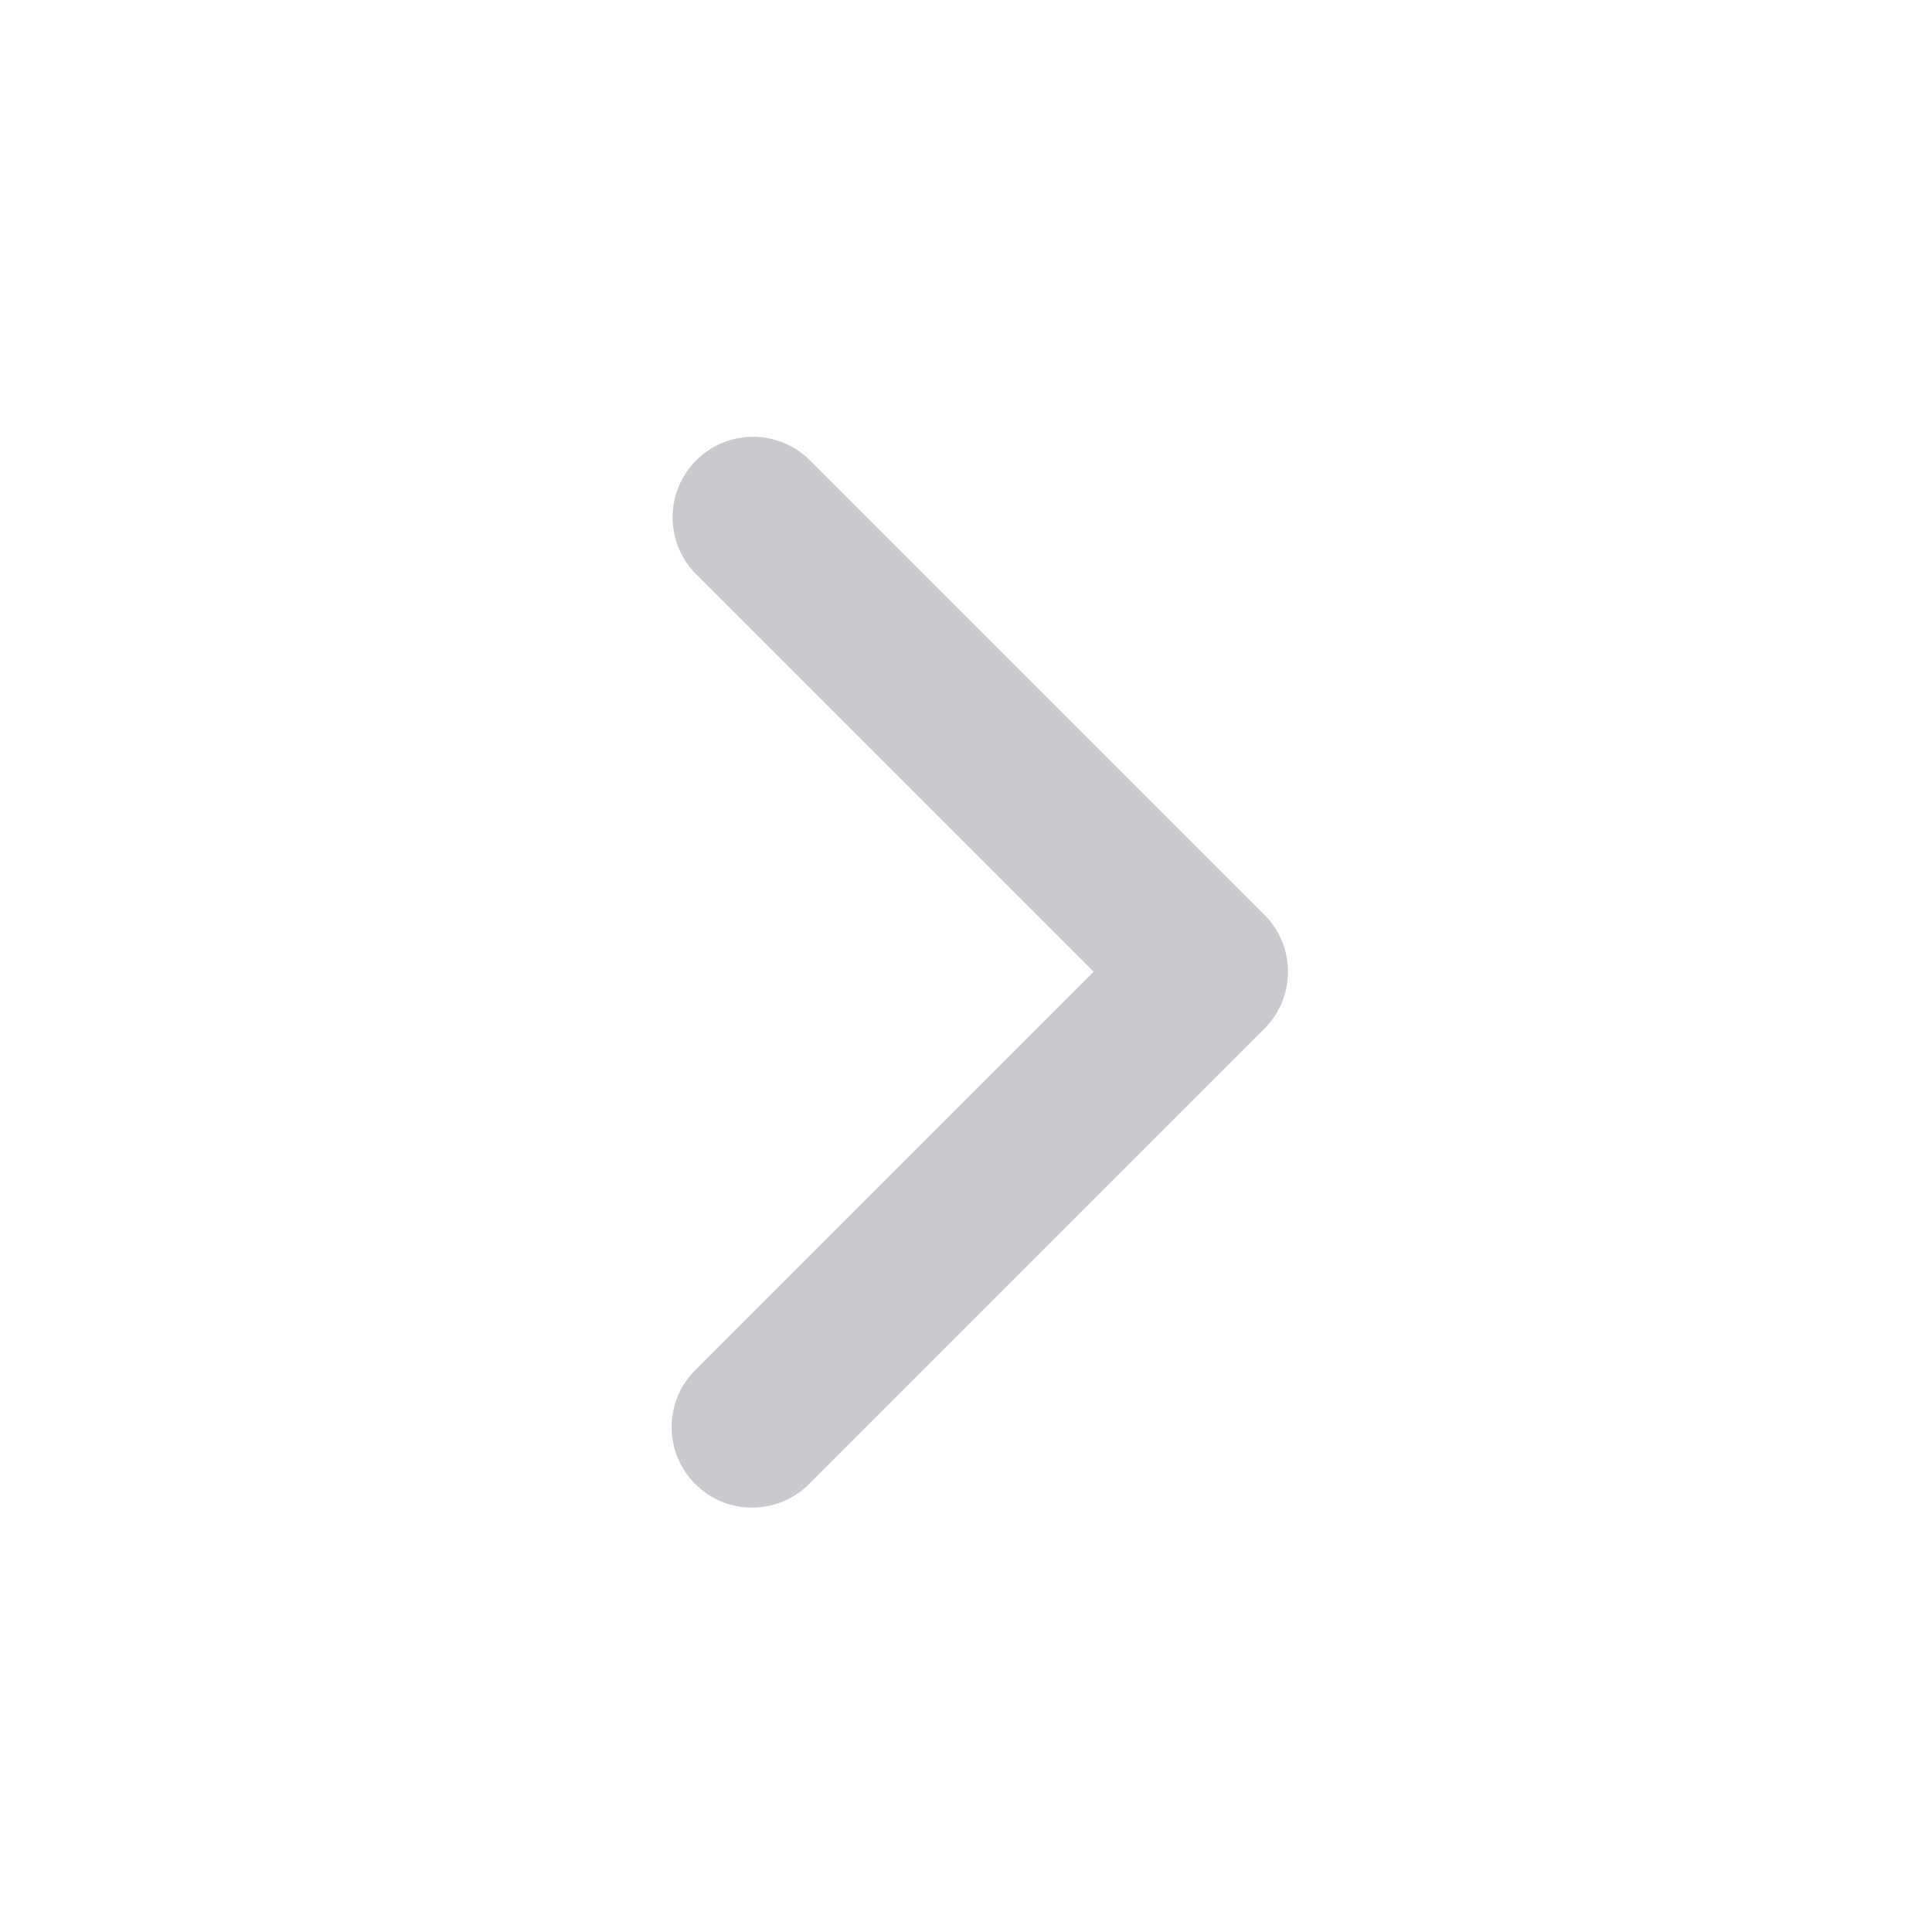
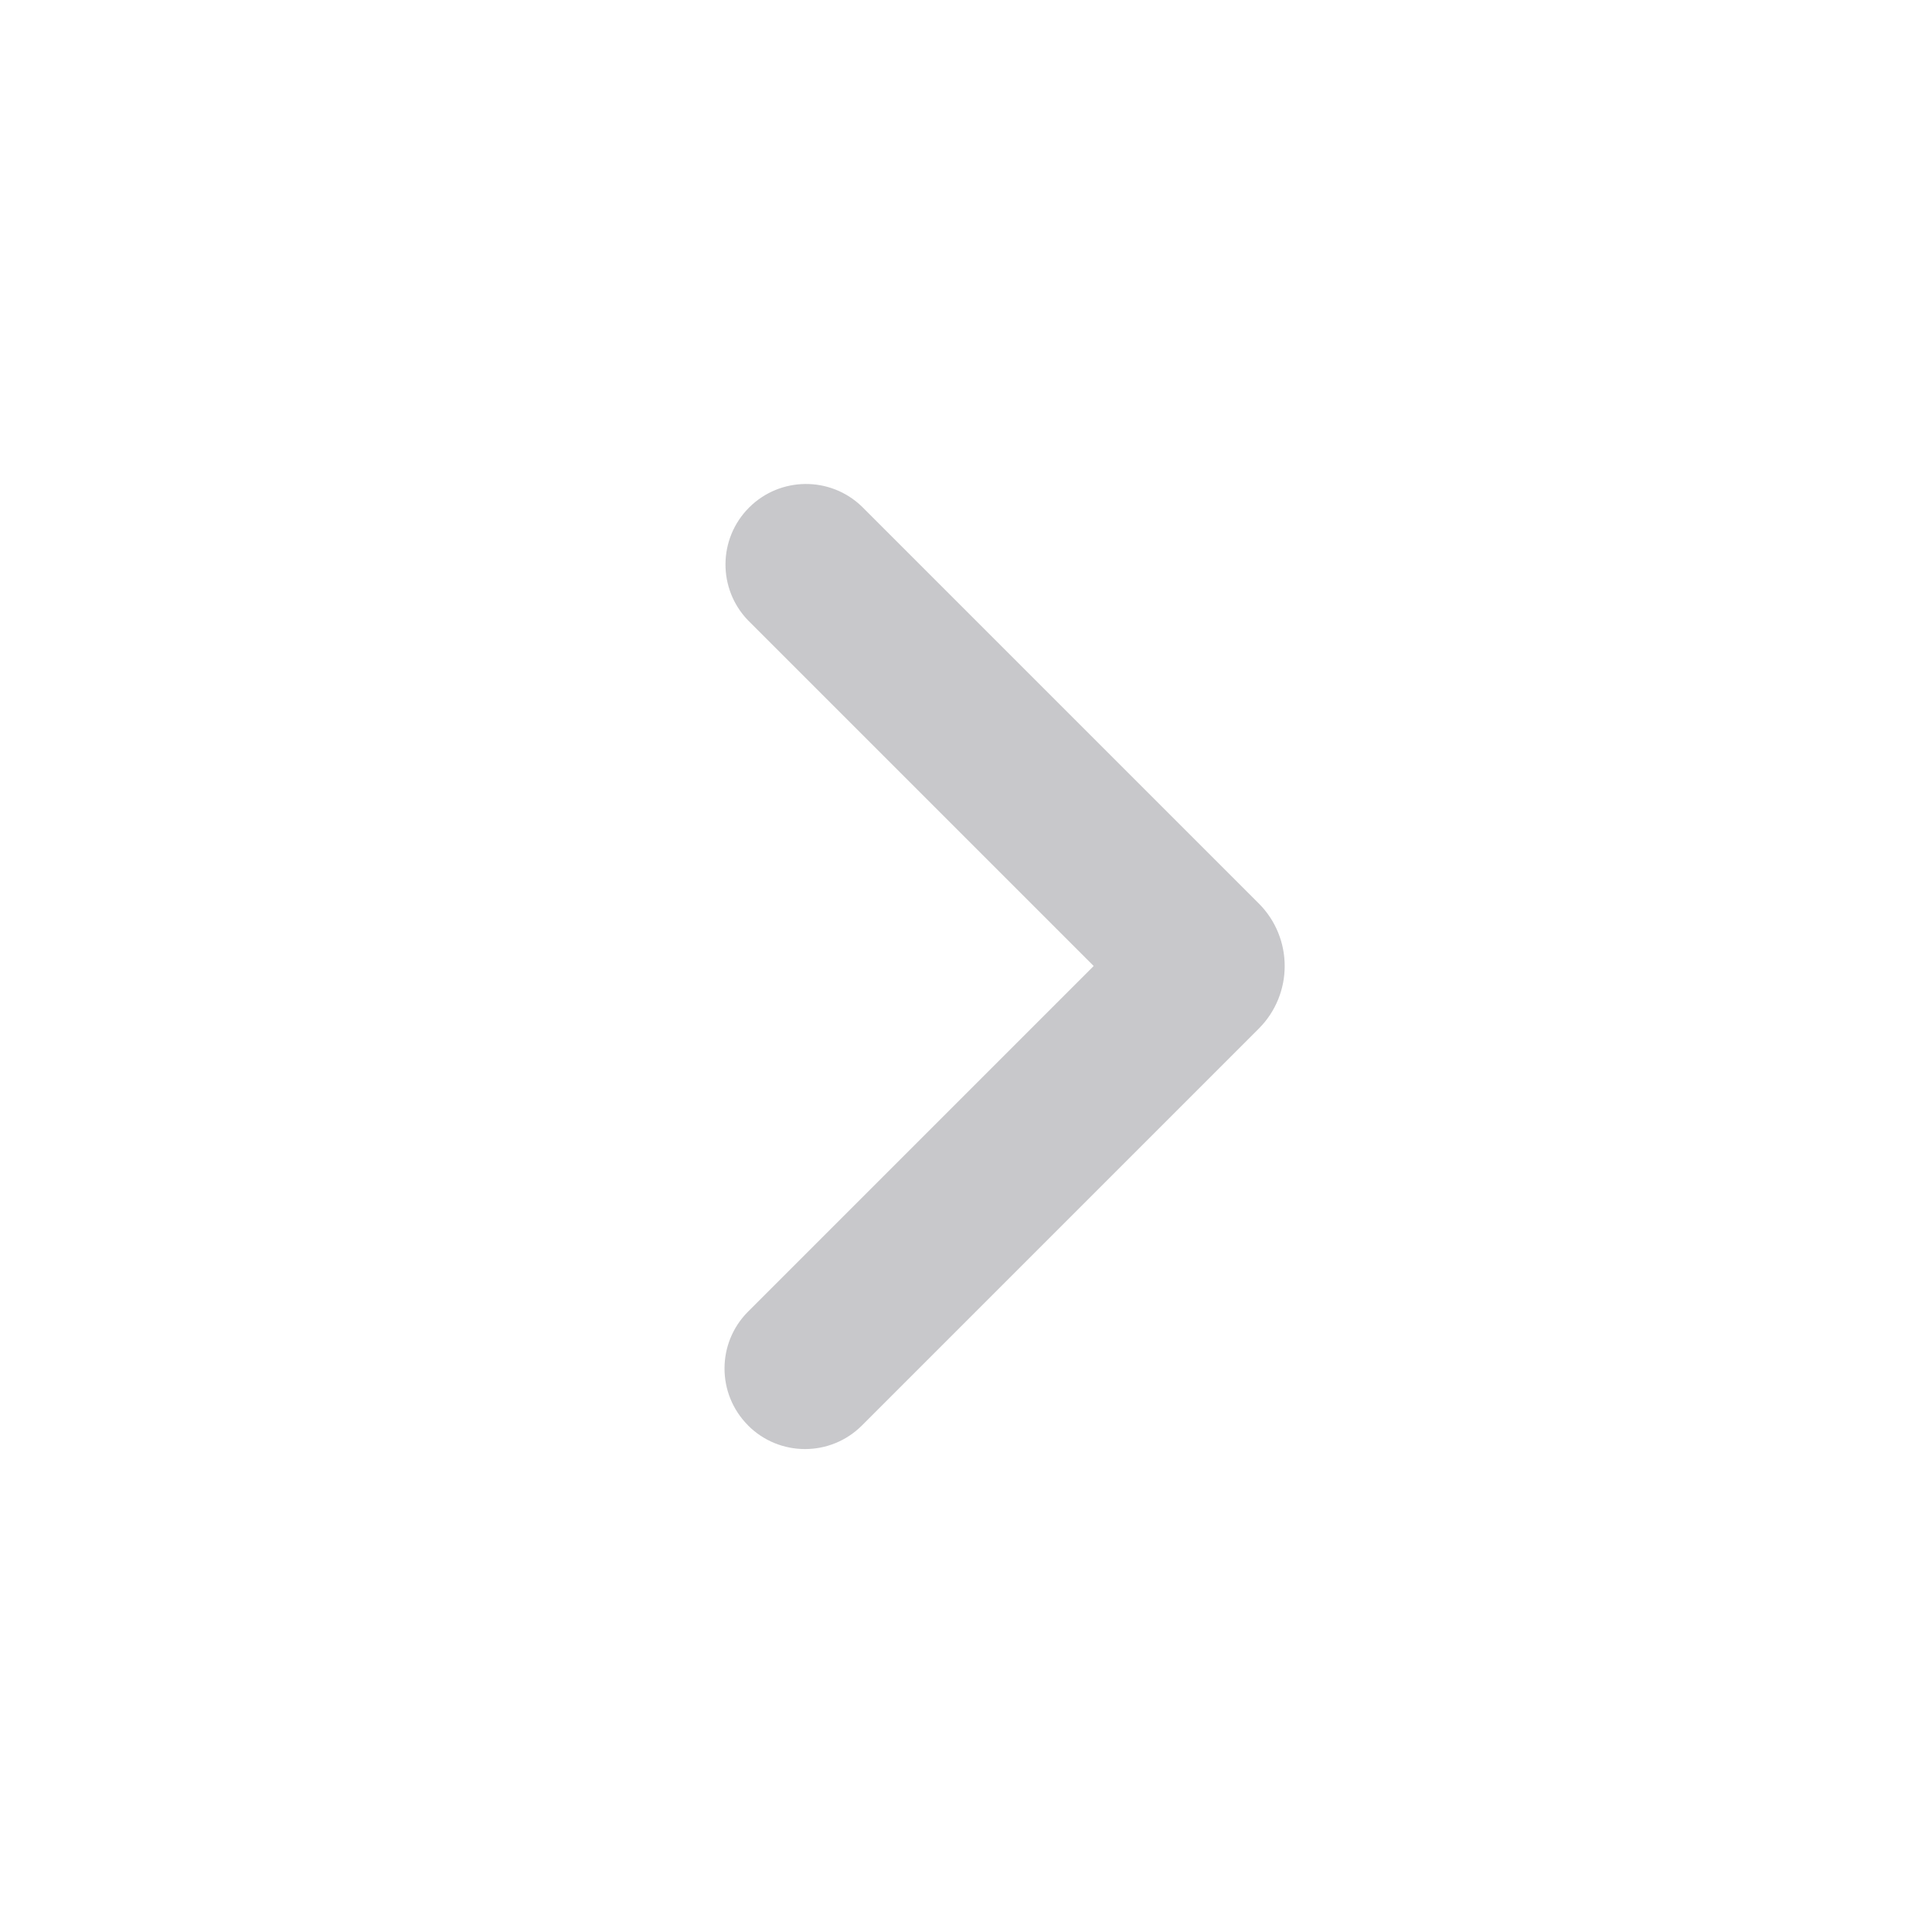
<svg xmlns="http://www.w3.org/2000/svg" width="24" height="24" fill="none" viewBox="0 0 24 24">
-   <path fill="#CACACE" d="M8.636 18.435a1 1 0 0 0 1.414 0l5.657-5.657a1 1 0 0 0 0-1.414L10.05 5.707a1 1 0 0 0-1.414 1.414l4.95 4.95-4.95 4.95a1 1 0 0 0 0 1.414Z" />
+   <path fill="#C8C8CB" fill-rule="evenodd" d="M9.293 17.707a1 1 0 0 1 0-1.414L13.586 12 9.293 7.707a1 1 0 0 1 1.414-1.414l4.93 4.93a1.1 1.1 0 0 1 0 1.555l-4.93 4.93a1 1 0 0 1-1.414 0Z" clip-rule="evenodd" />
</svg>
